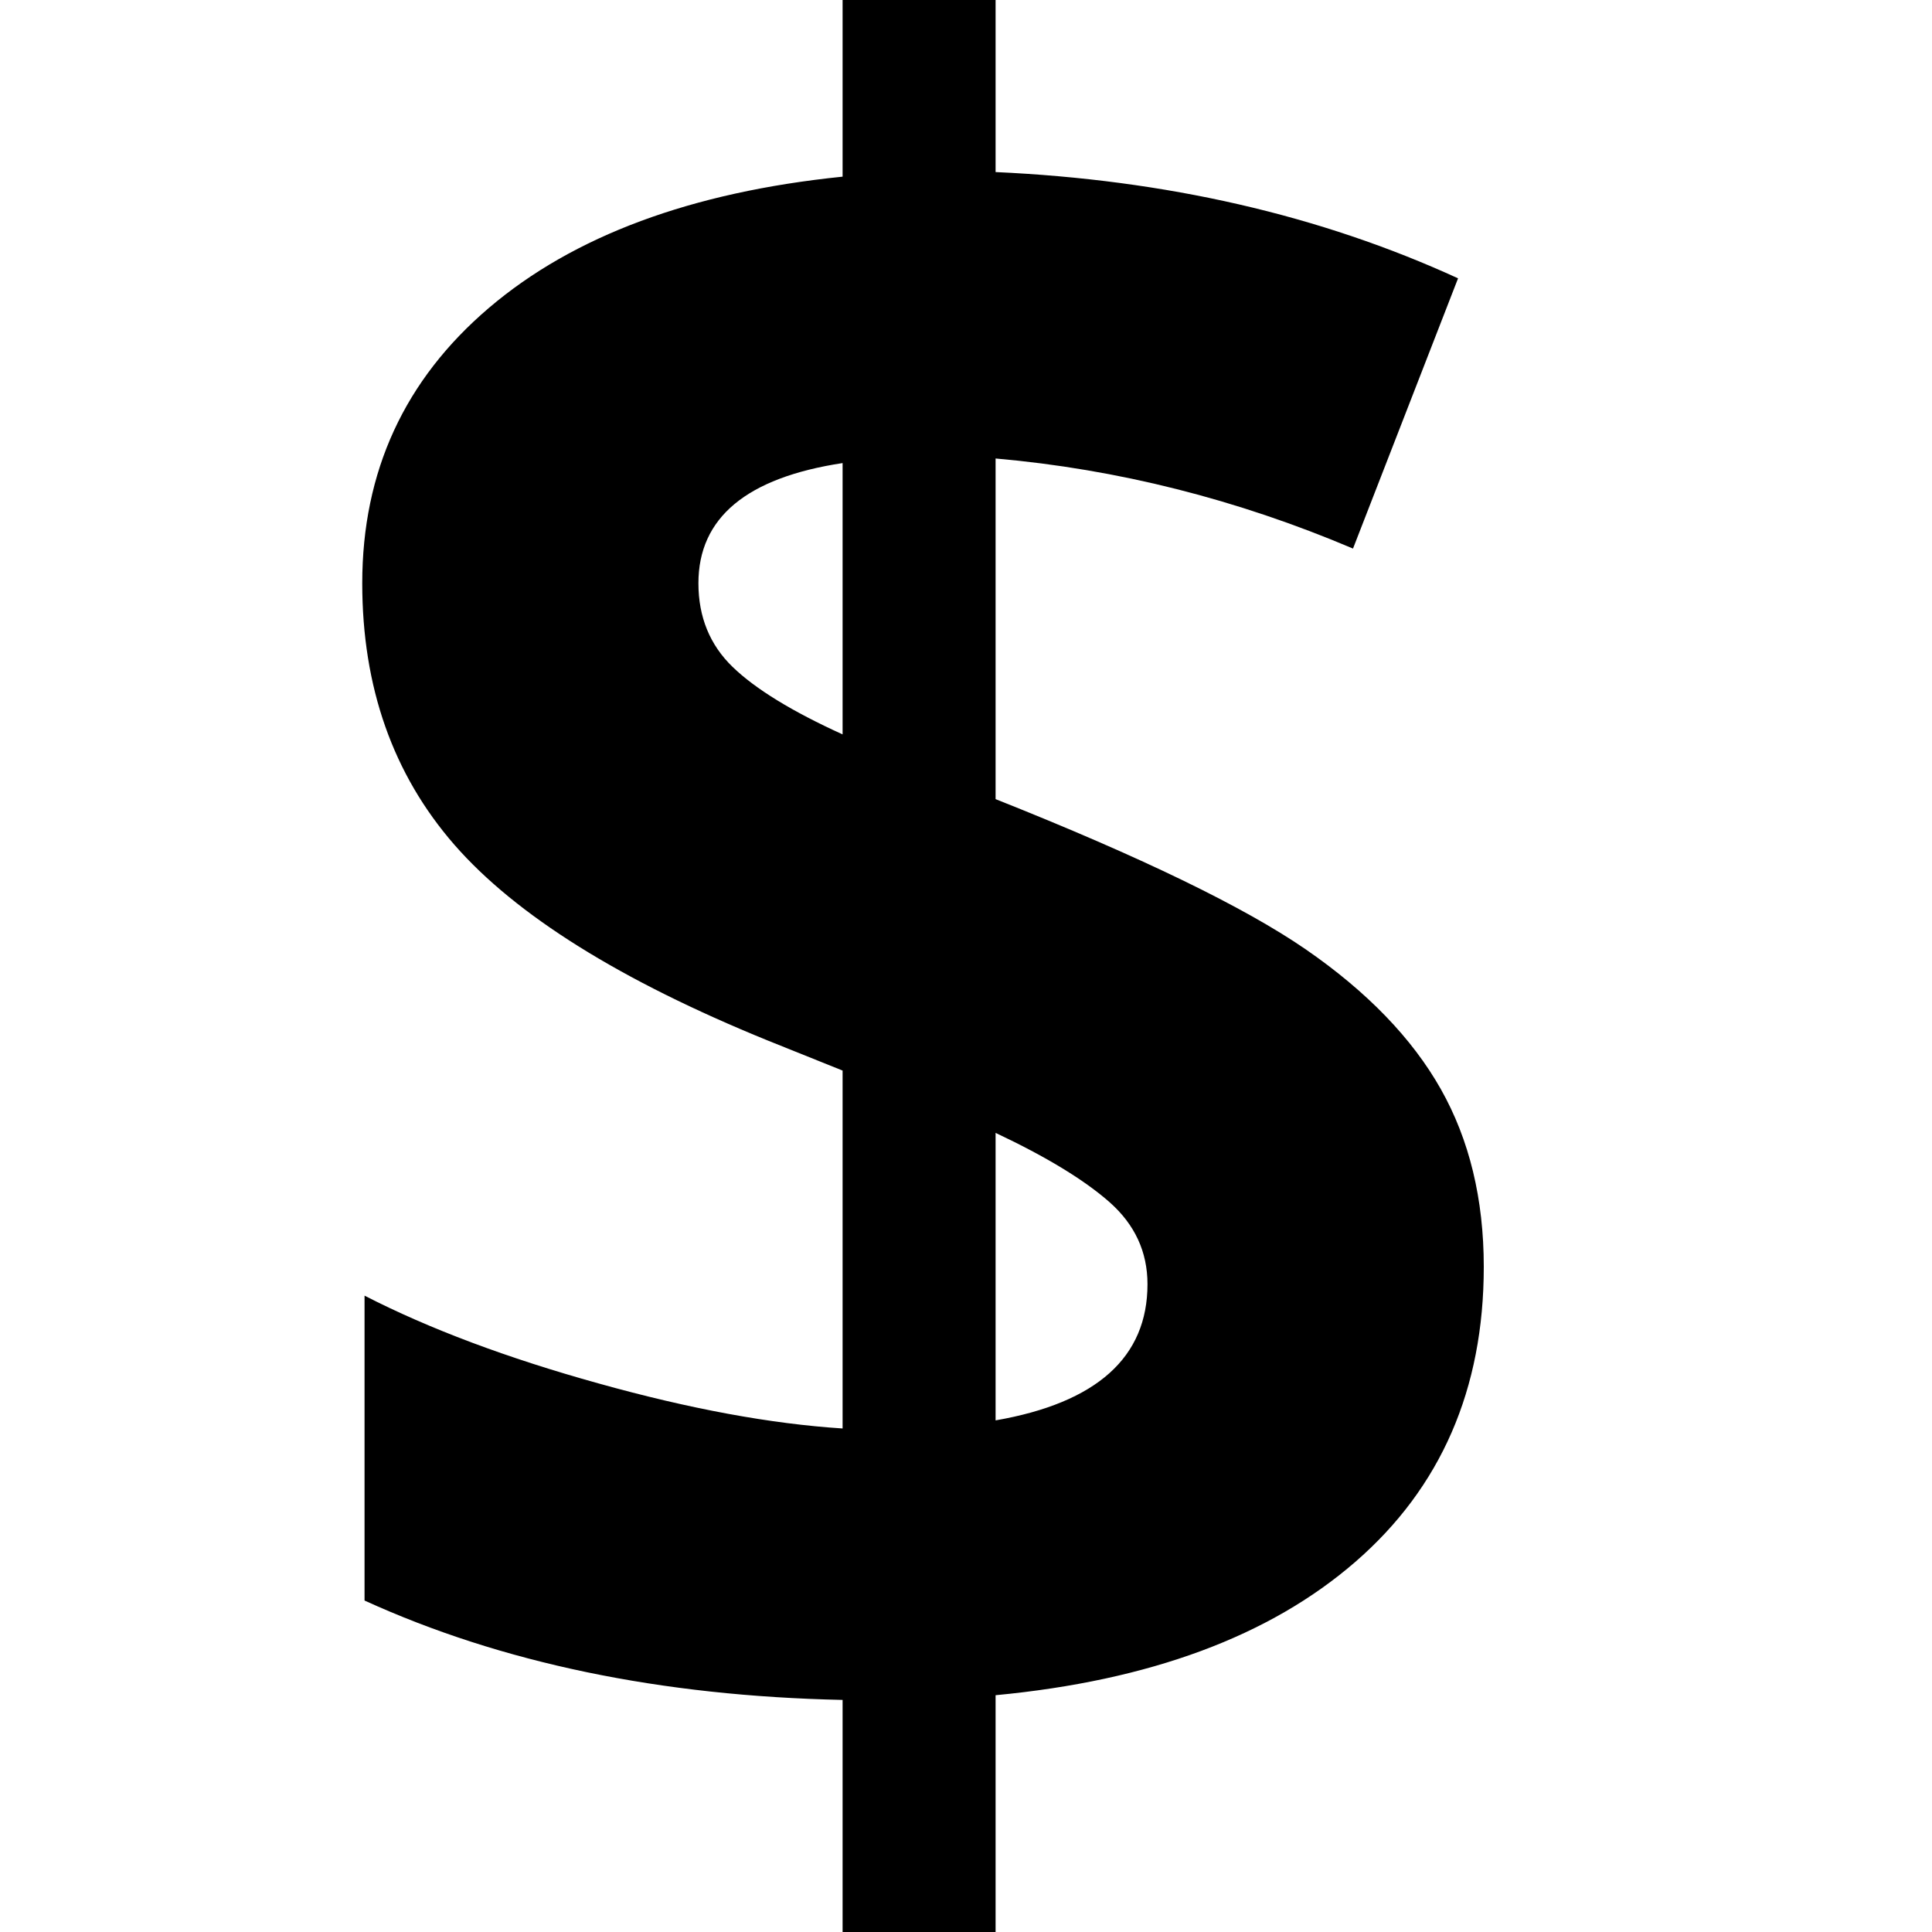
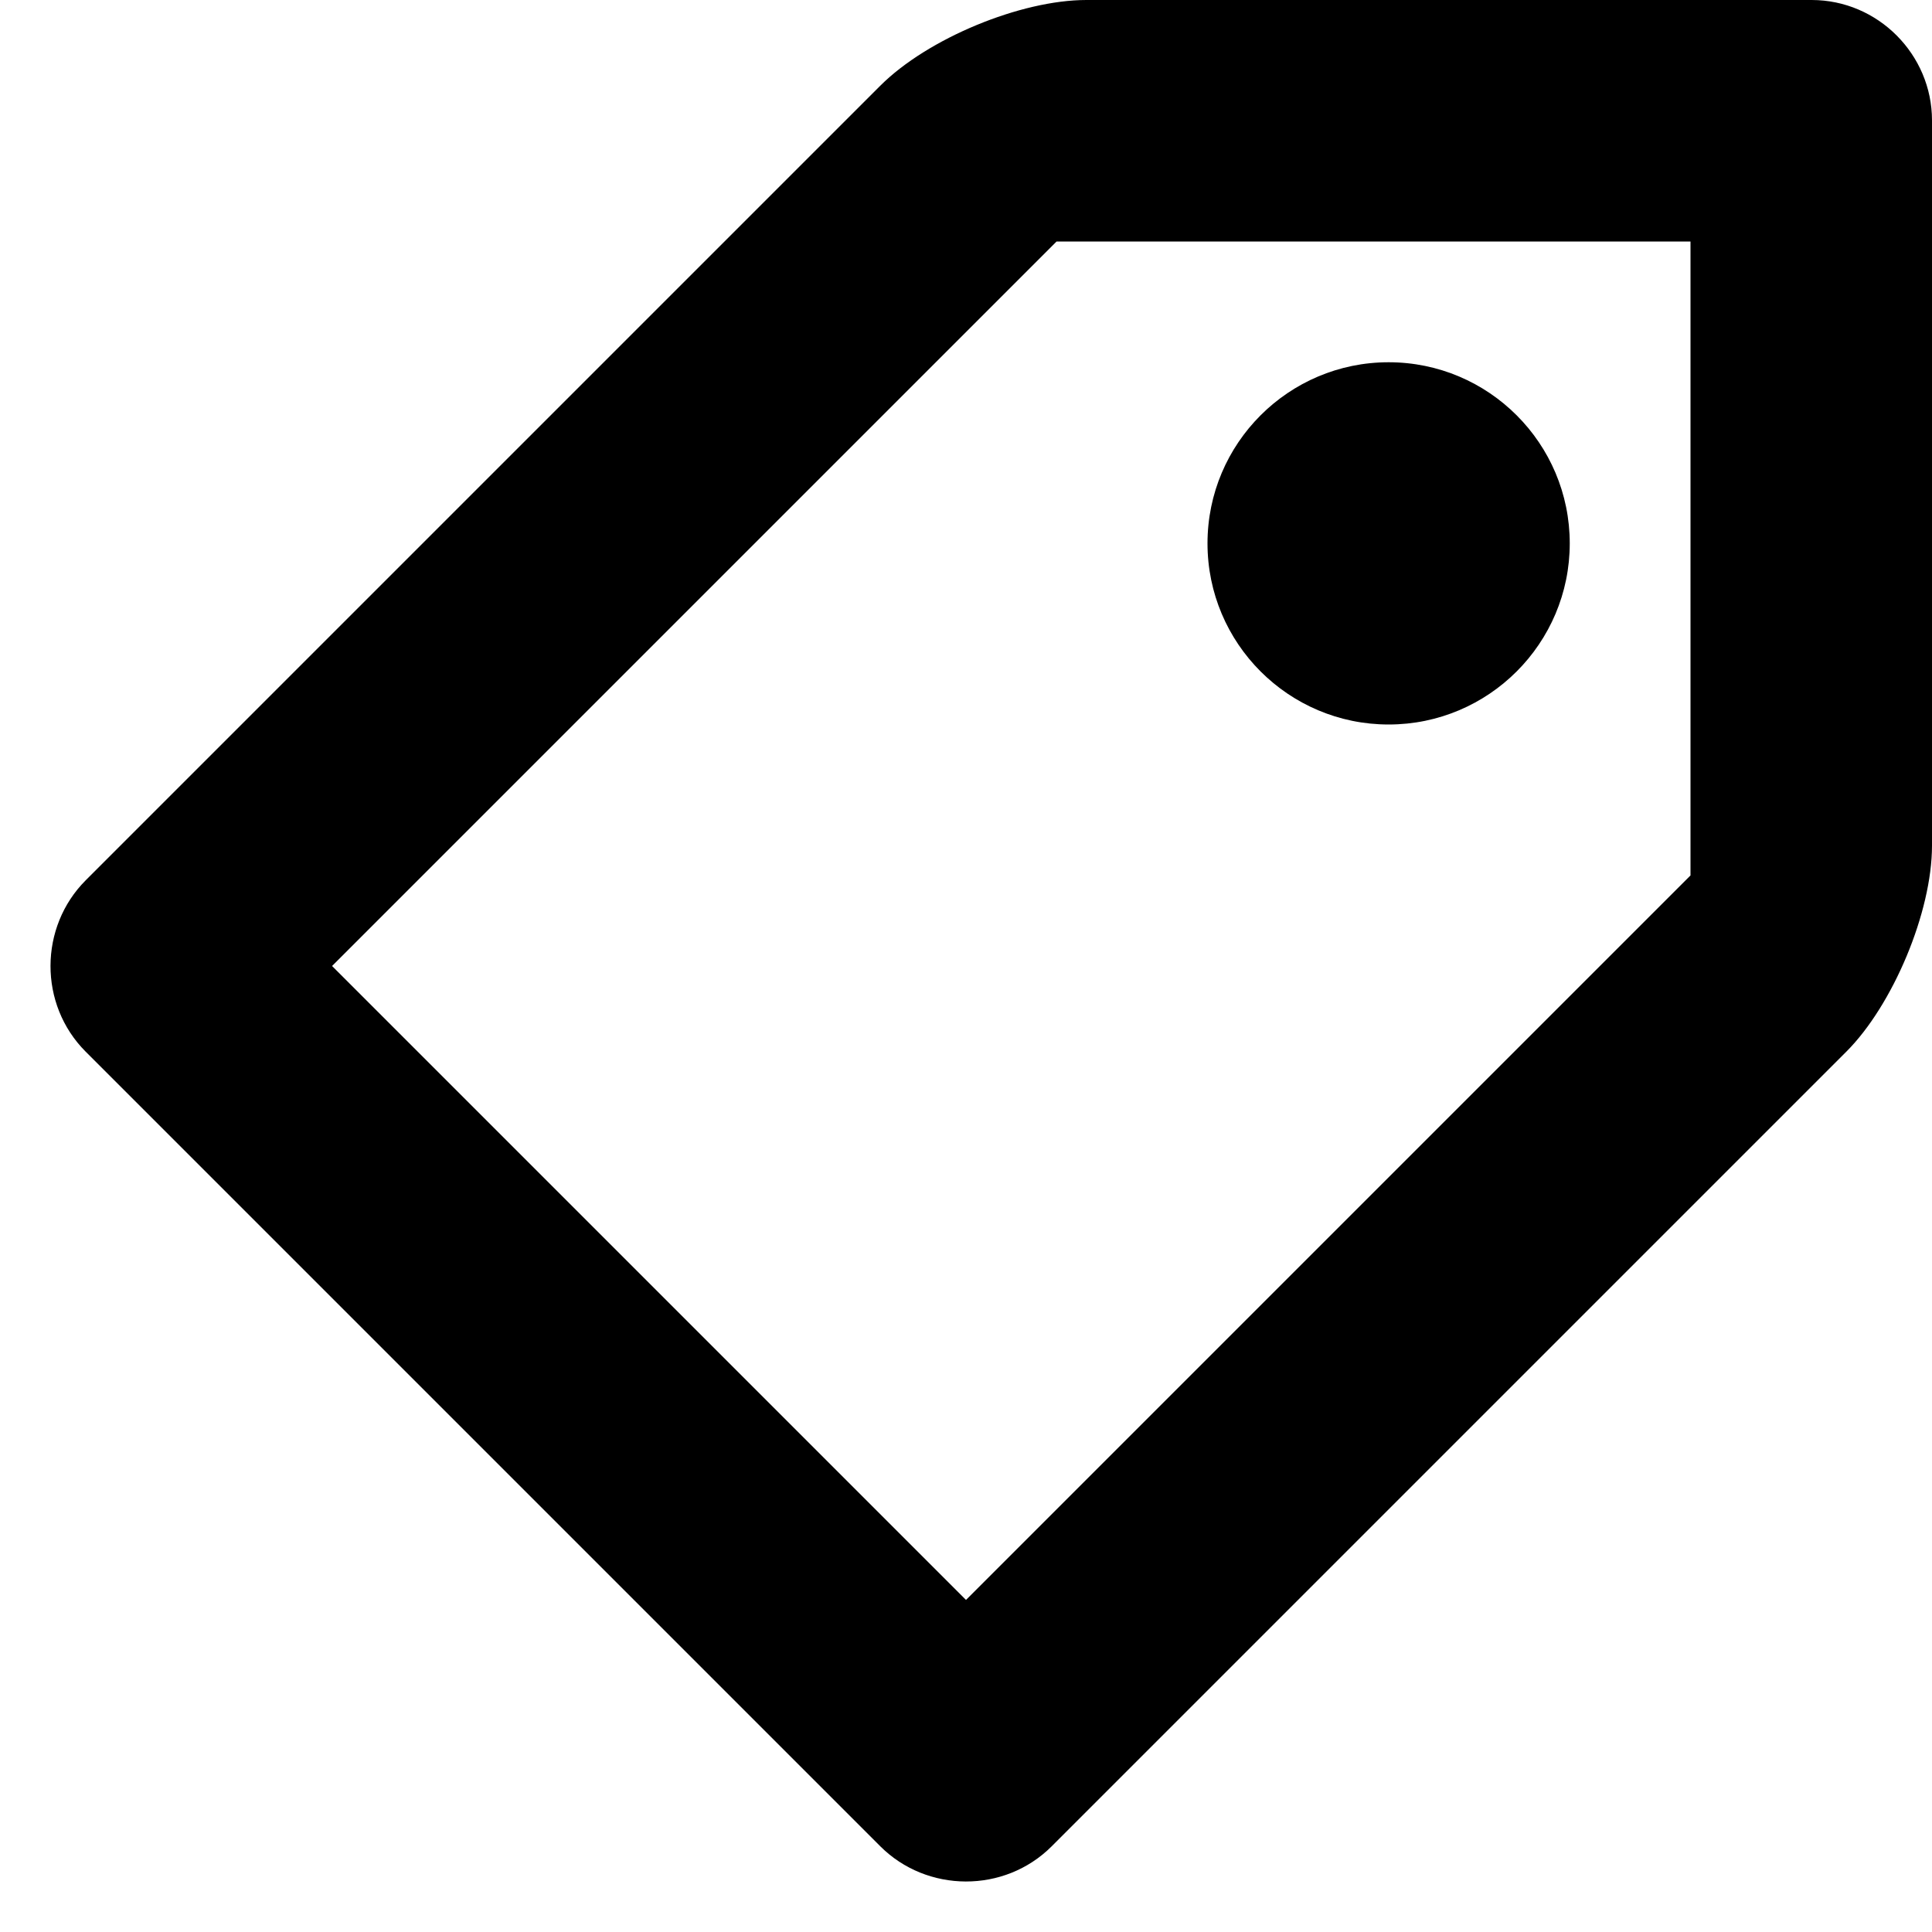
<svg xmlns="http://www.w3.org/2000/svg" width="16px" height="16px" viewBox="0 0 16 16" version="1.1">
  <defs />
  <g id="buffer-web" stroke="none" stroke-width="1" fill="none" fill-rule="evenodd">
    <g id="pricing" fill="#000000">
-       <path d="M12.288,10.491 C12.288,11.505 11.933,12.32 11.224,12.935 C10.515,13.55 9.522,13.918 8.245,14.039 L8.245,16 L6.978,16 L6.978,14.078 C5.473,14.046 4.153,13.772 3.019,13.255 L3.019,10.73 C3.555,11.005 4.201,11.247 4.957,11.457 C5.712,11.668 6.386,11.792 6.978,11.83 L6.978,8.866 L6.358,8.617 C5.137,8.12 4.272,7.579 3.763,6.996 C3.254,6.412 3,5.69 3,4.83 C3,3.905 3.35,3.145 4.05,2.549 C4.75,1.953 5.726,1.591 6.978,1.463 L6.978,0 L8.245,0 L8.245,1.425 C9.657,1.489 10.934,1.782 12.075,2.305 L11.205,4.543 C10.243,4.135 9.257,3.886 8.245,3.797 L8.245,6.618 C9.448,7.096 10.303,7.511 10.812,7.861 C11.321,8.212 11.694,8.598 11.932,9.019 C12.169,9.439 12.288,9.93 12.288,10.491 L12.288,10.491 Z M9.503,10.635 C9.503,10.367 9.398,10.141 9.189,9.956 C8.979,9.771 8.665,9.58 8.245,9.382 L8.245,11.763 C9.084,11.617 9.503,11.24 9.503,10.635 L9.503,10.635 Z M5.784,4.83 C5.784,5.11 5.879,5.341 6.067,5.523 C6.255,5.705 6.558,5.891 6.978,6.082 L6.978,3.835 C6.182,3.956 5.784,4.288 5.784,4.83 L5.784,4.83 Z" id="$" />
+       <path d="M0.71,8.71 C0.318,8.318 0.324,7.676 0.71,7.29 L7.29,0.71 C7.682,0.318 8.453,-1.36510312e-15 8.997,-1.3349054e-15 L15.003,-1.00150877e-15 C15.554,-9.70941855e-16 16,0.453 16,0.997 L16,7.003 C16,7.554 15.676,8.324 15.29,8.71 L8.71,15.29 C8.318,15.682 7.676,15.676 7.29,15.29 L0.71,8.71 Z M2.75,8 L8.75,2 L14,2 L14,7.25 L8,13.25 L2.75,8 Z M11.5,6 C12.328,6 13,5.328 13,4.5 C13,3.672 12.328,3 11.5,3 C10.672,3 10,3.672 10,4.5 C10,5.328 10.672,6 11.5,6 Z" id="icon-pricing" />
    </g>
  </g>
</svg>
